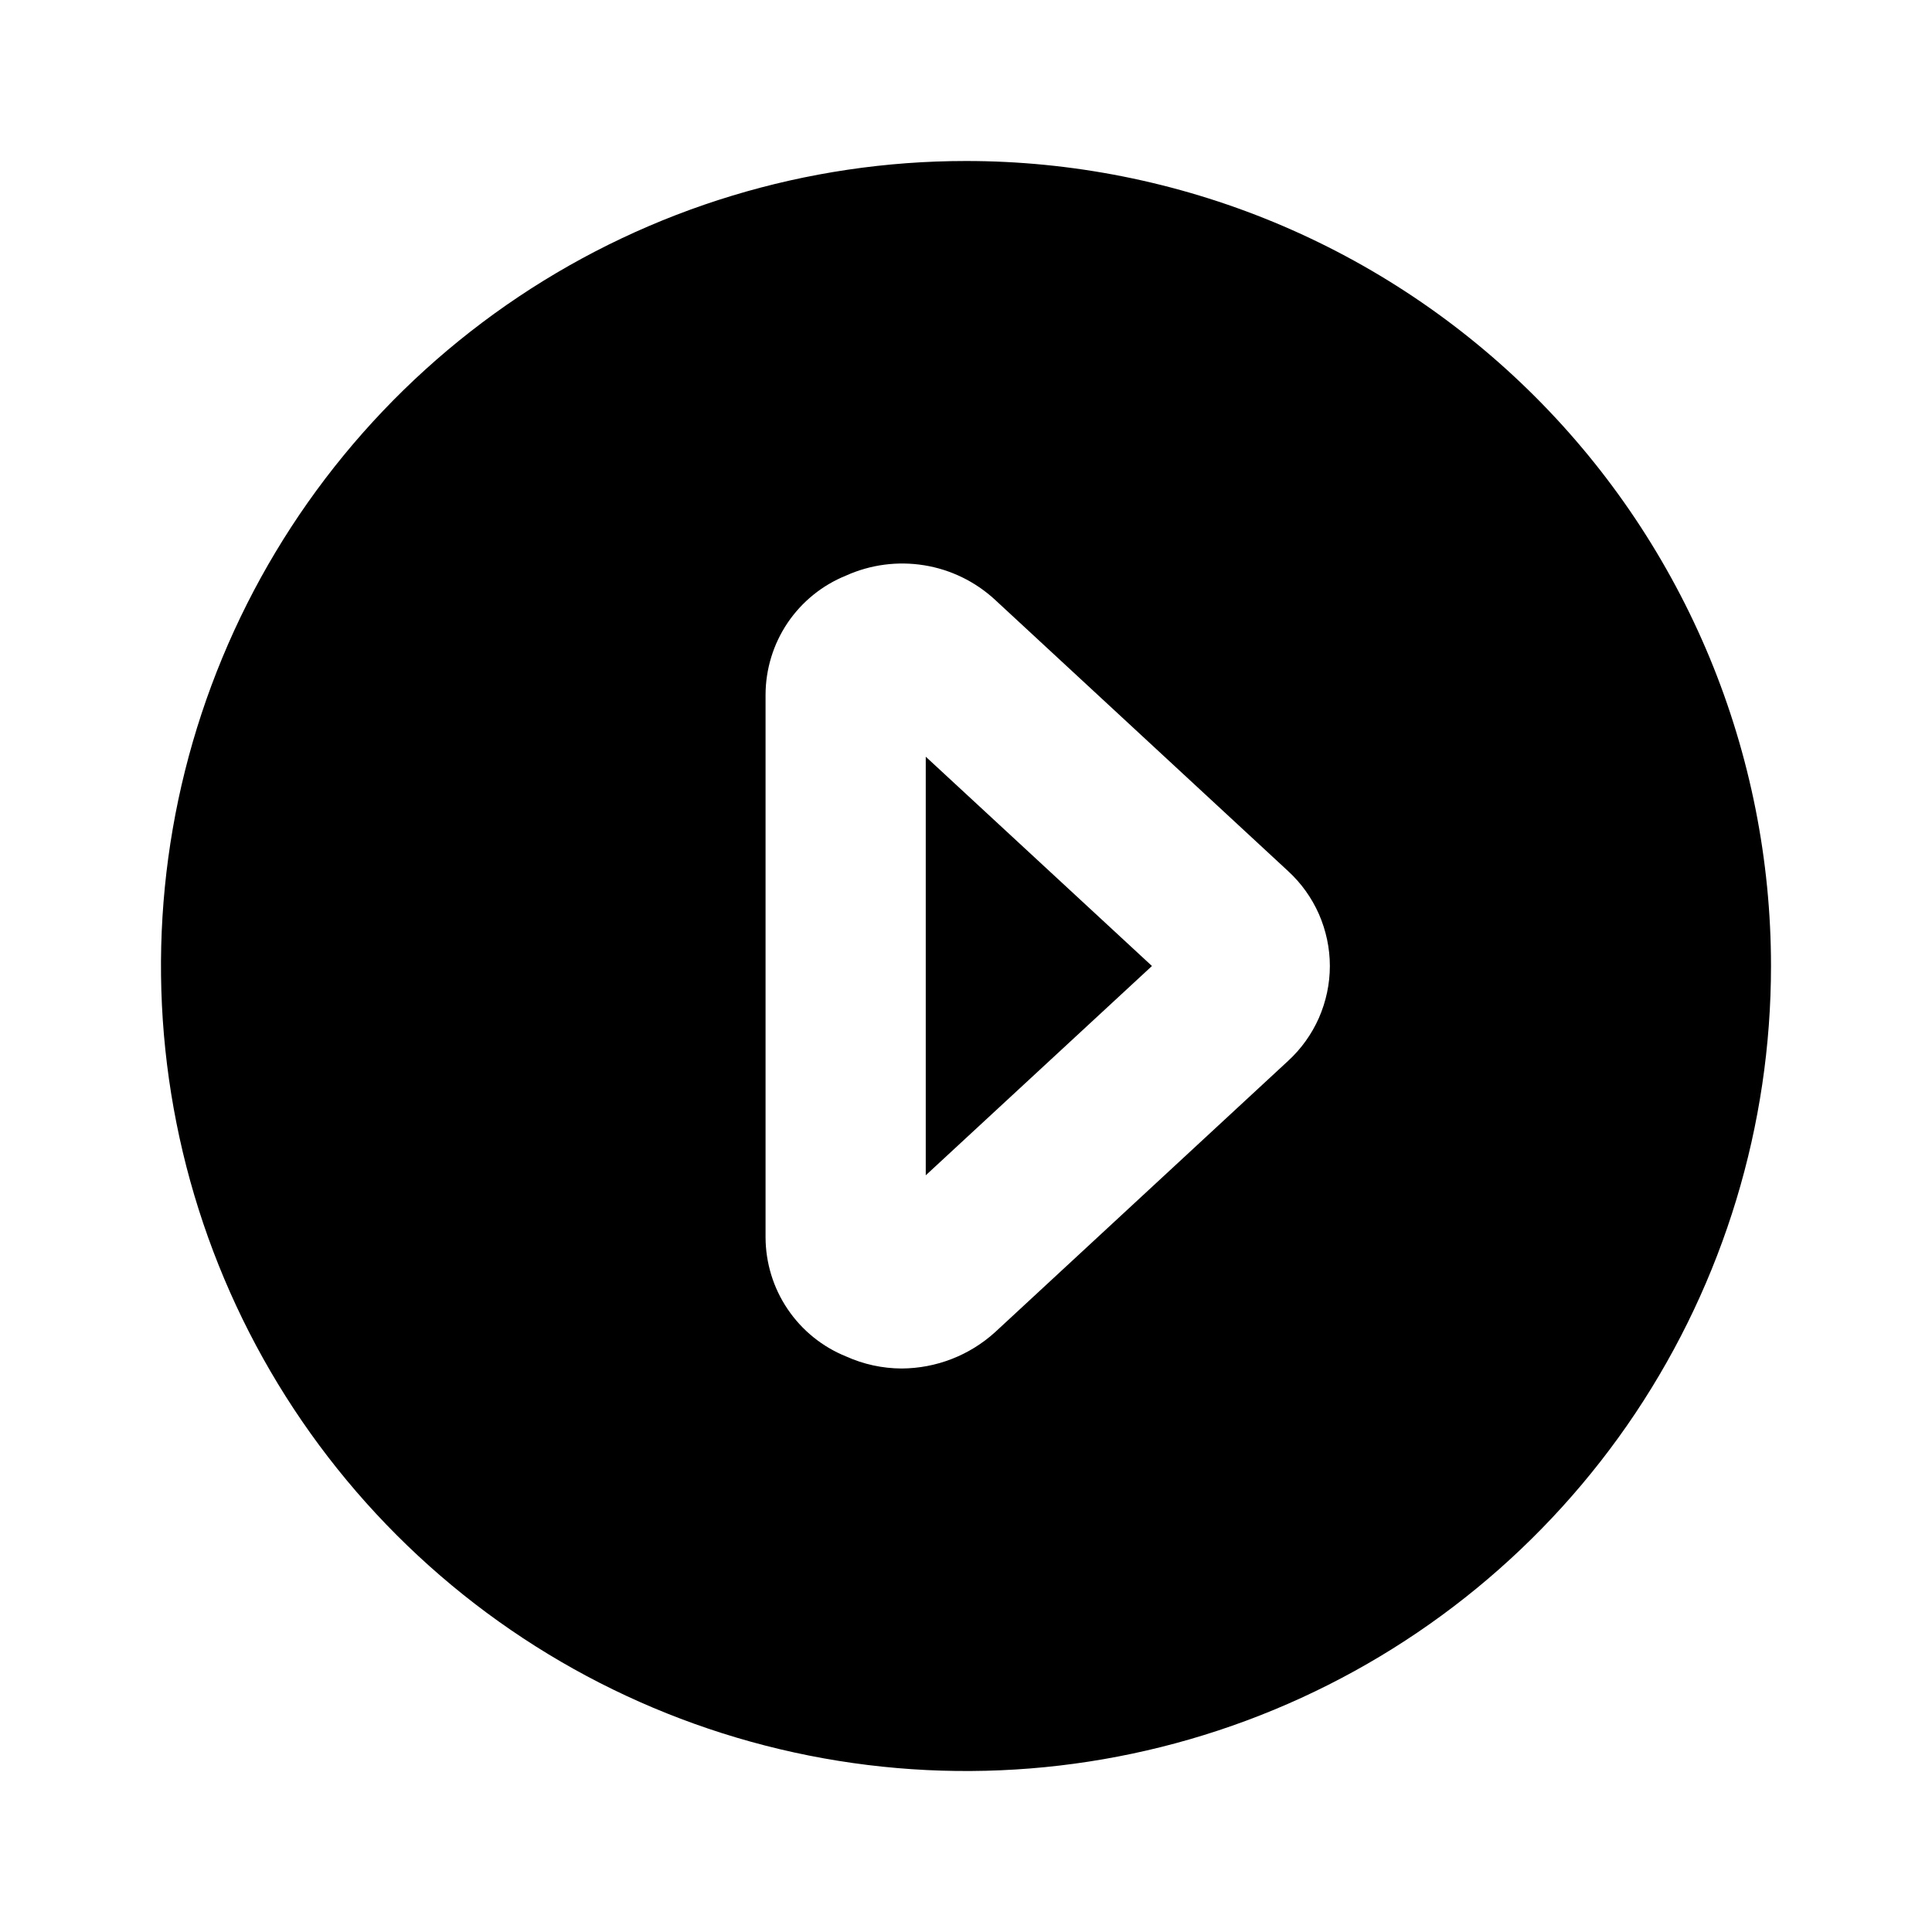
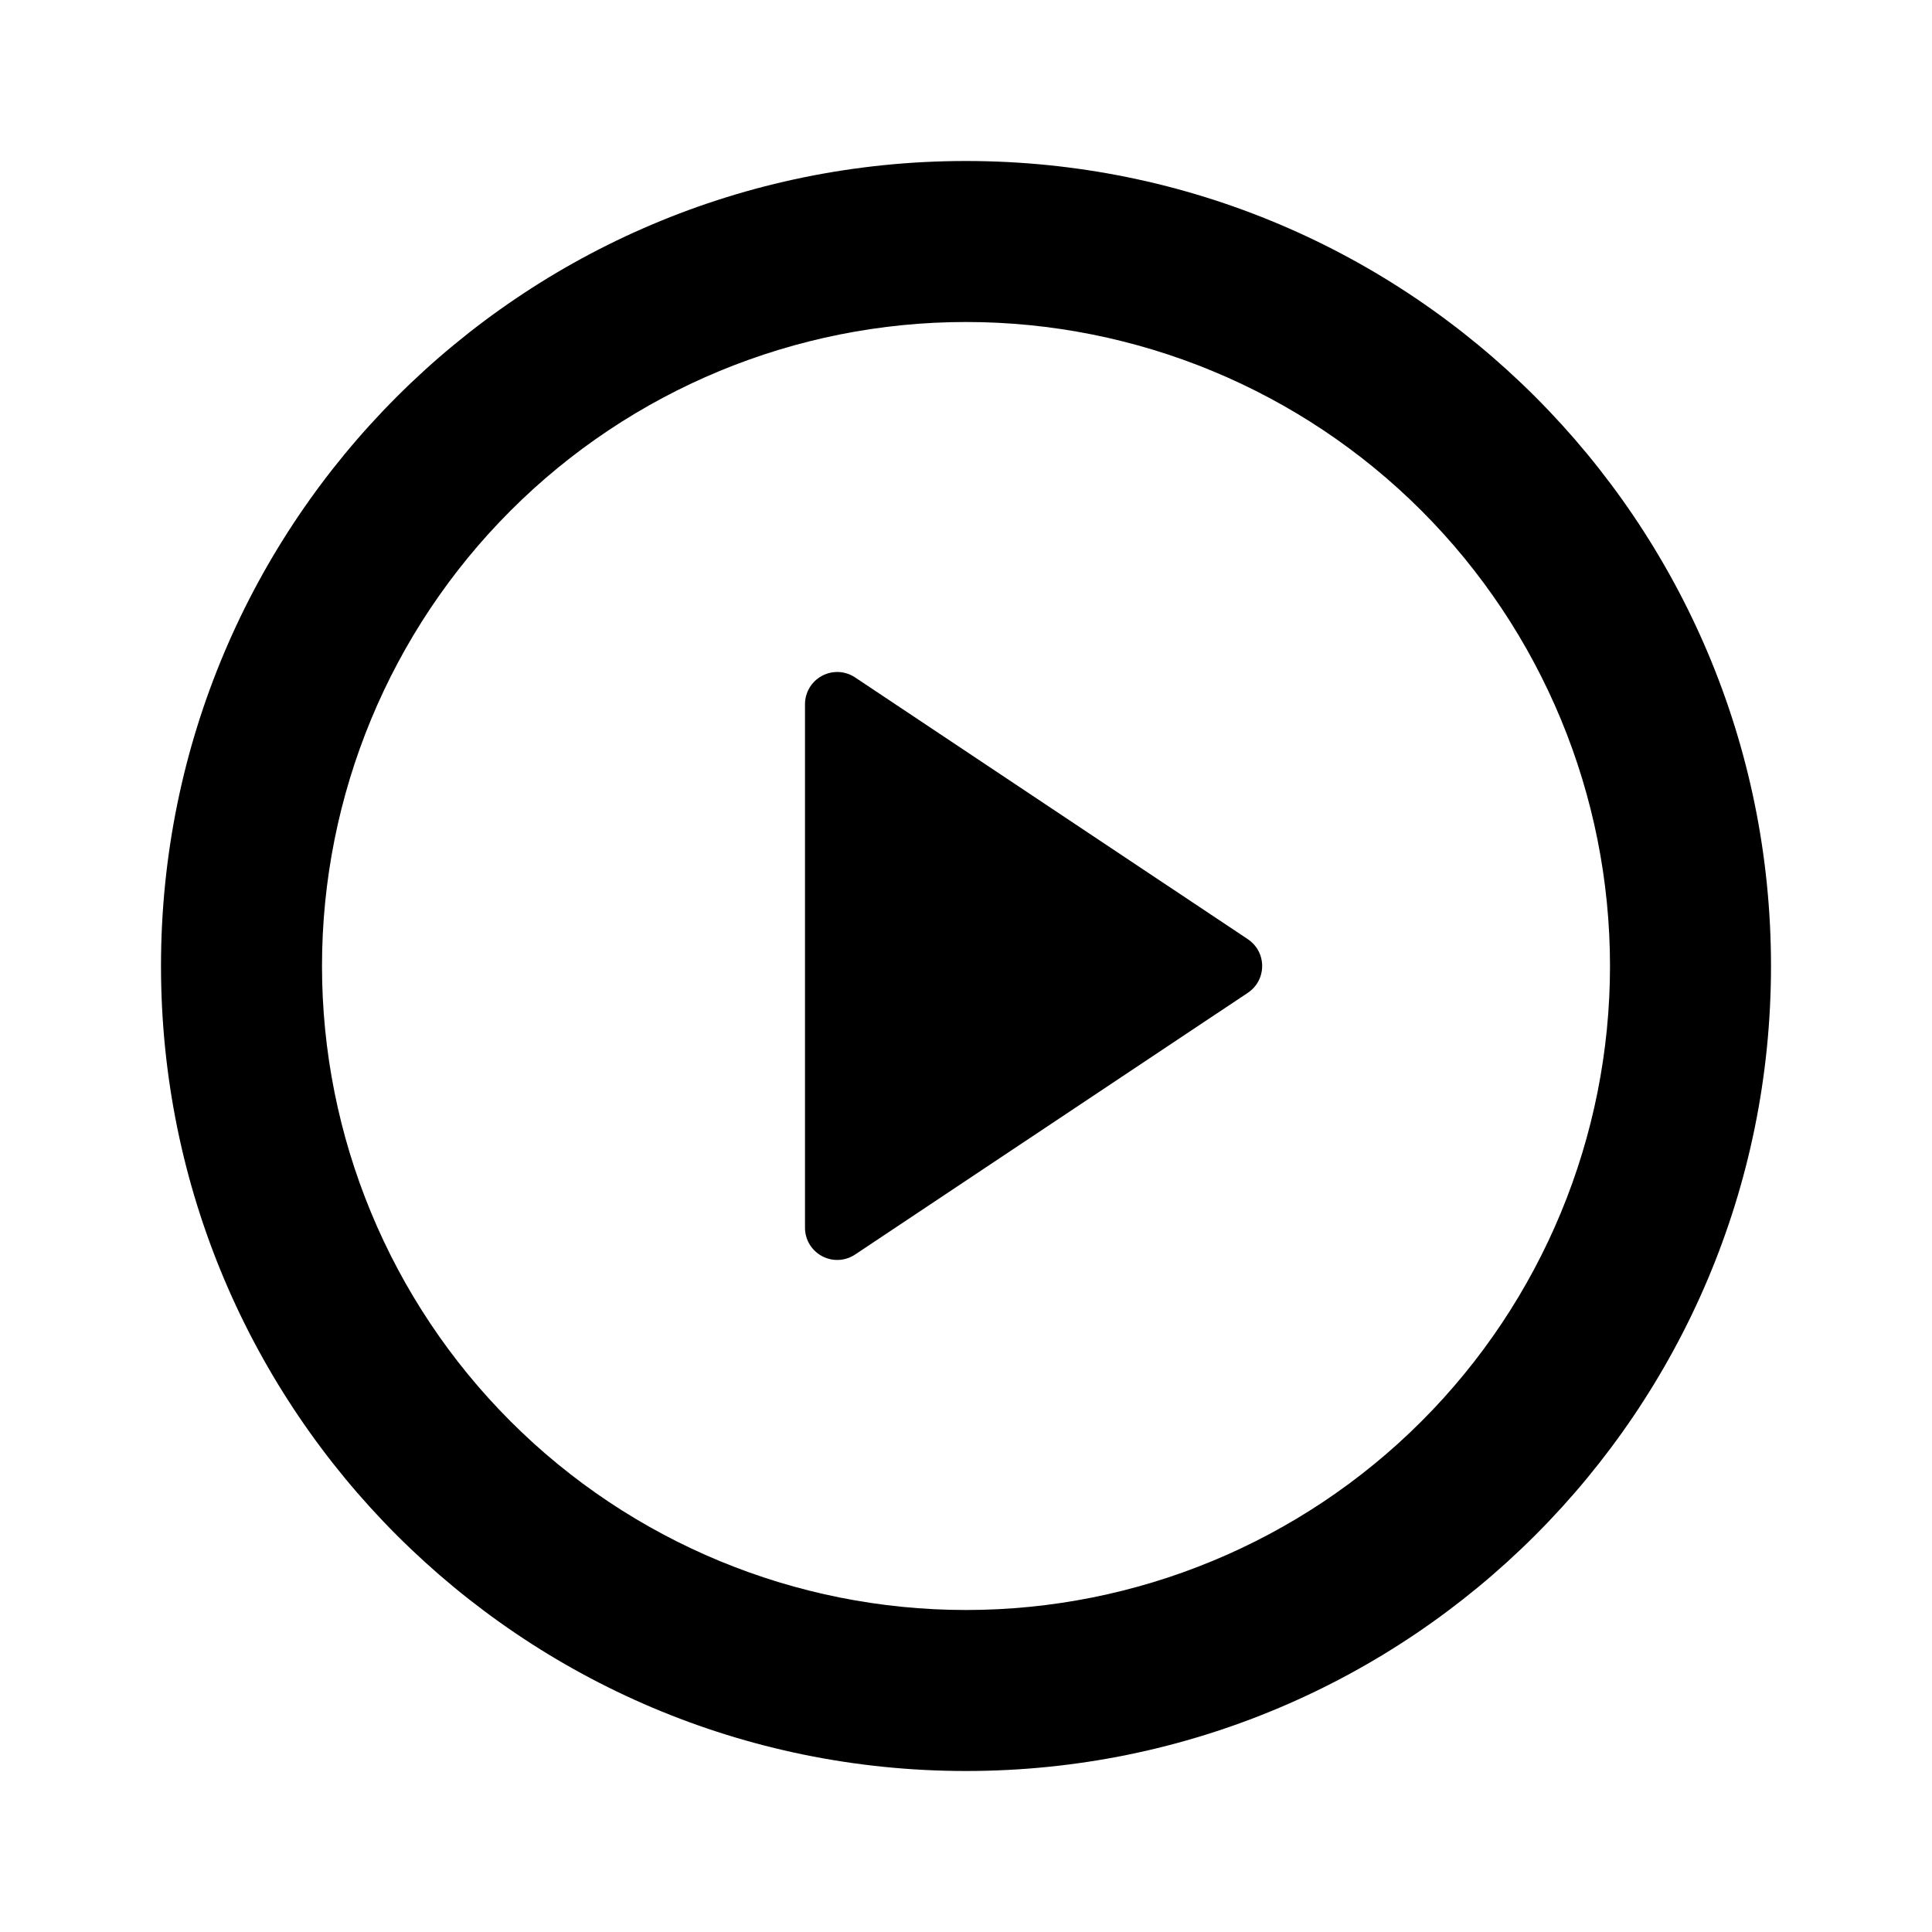
<svg xmlns="http://www.w3.org/2000/svg" width="24" height="24" viewBox="0 0 24 24" fill="none">
-   <path d="M11.5 14.6L14.31 12L11.5 9.4V14.6Z" fill="black" />
-   <path d="M12 2C10.022 2 8.089 2.586 6.444 3.685C4.8 4.784 3.518 6.346 2.761 8.173C2.004 10 1.806 12.011 2.192 13.951C2.578 15.891 3.53 17.672 4.929 19.071C6.327 20.47 8.109 21.422 10.049 21.808C11.989 22.194 14 21.996 15.827 21.239C17.654 20.482 19.216 19.2 20.315 17.556C21.413 15.911 22 13.978 22 12C22 10.687 21.741 9.386 21.239 8.173C20.736 6.96 20 5.858 19.071 4.929C18.142 4 17.04 3.264 15.827 2.761C14.614 2.259 13.313 2 12 2V2ZM16 13.18L12.36 16.55C12.042 16.838 11.629 16.998 11.2 17C10.962 16.999 10.727 16.948 10.51 16.85C10.215 16.731 9.962 16.526 9.784 16.262C9.606 15.999 9.511 15.688 9.51 15.37V8.63C9.511 8.312 9.606 8.001 9.784 7.737C9.962 7.474 10.215 7.269 10.51 7.15C10.814 7.013 11.151 6.969 11.48 7.022C11.809 7.075 12.115 7.224 12.36 7.45L16 10.82C16.164 10.97 16.294 11.152 16.384 11.355C16.473 11.559 16.52 11.778 16.52 12C16.52 12.222 16.473 12.441 16.384 12.645C16.294 12.848 16.164 13.03 16 13.18V13.18Z" fill="black" />
+   <path d="M12 22C6.477 22 2 17.523 2 12C2 6.477 6.477 2 12 2C17.523 2 22 6.477 22 12C22 17.523 17.523 22 12 22ZM12 20C14.122 20 16.157 19.157 17.657 17.657C19.157 16.157 20 14.122 20 12C20 9.878 19.157 7.843 17.657 6.343C16.157 4.843 14.122 4 12 4C9.878 4 7.843 4.843 6.343 6.343C4.843 7.843 4 9.878 4 12C4 14.122 4.843 16.157 6.343 17.657C7.843 19.157 9.878 20 12 20ZM10.622 8.415L15.501 11.667C15.556 11.704 15.601 11.753 15.632 11.811C15.663 11.869 15.679 11.934 15.679 12C15.679 12.066 15.663 12.131 15.632 12.189C15.601 12.247 15.556 12.296 15.501 12.333L10.621 15.585C10.561 15.625 10.491 15.648 10.419 15.651C10.347 15.655 10.275 15.638 10.211 15.604C10.148 15.57 10.095 15.52 10.057 15.458C10.02 15.396 10 15.325 10 15.253V8.747C10 8.675 10.02 8.604 10.057 8.542C10.094 8.48 10.148 8.429 10.212 8.395C10.275 8.361 10.347 8.345 10.42 8.348C10.492 8.352 10.562 8.375 10.622 8.415Z" fill="black" />
</svg>
